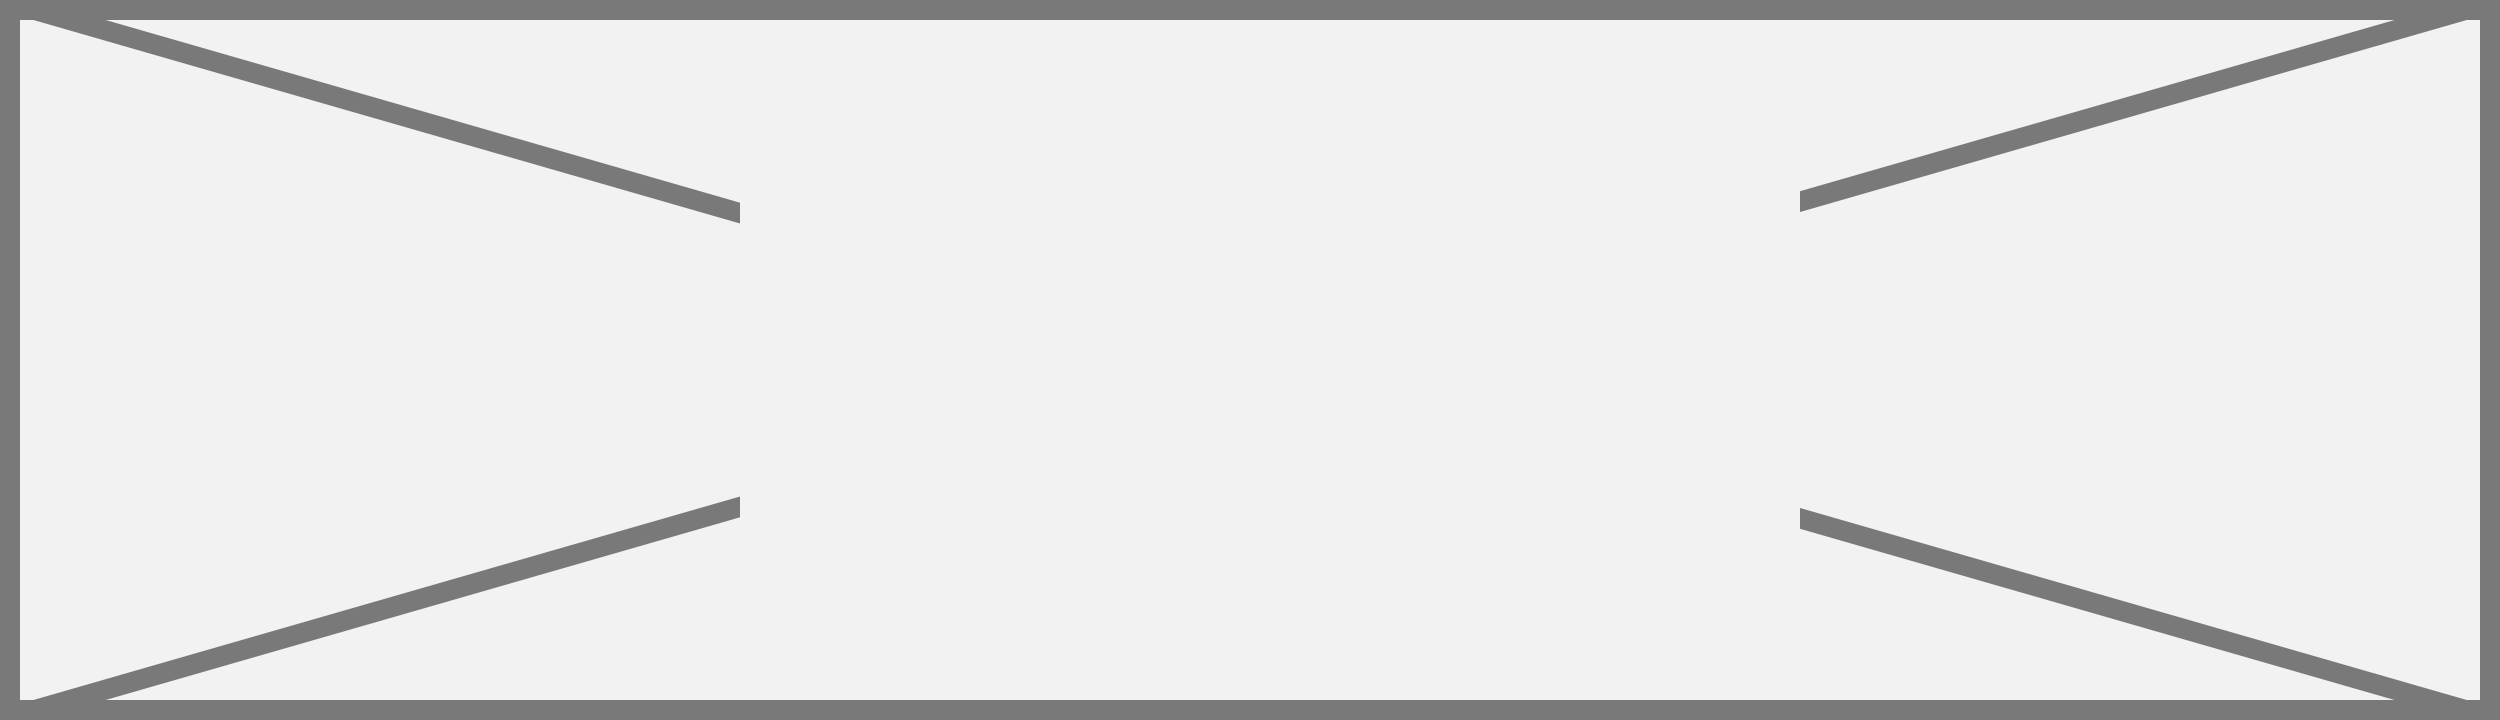
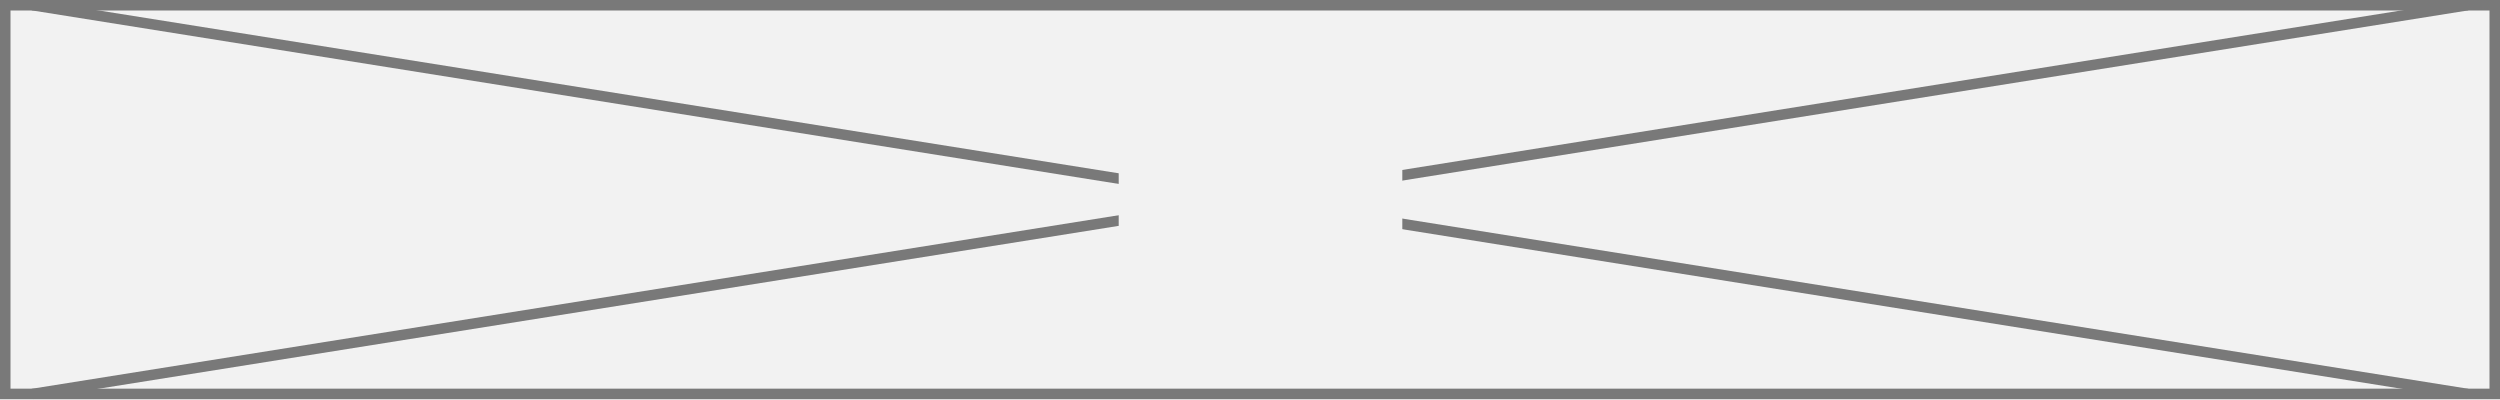
- <svg xmlns="http://www.w3.org/2000/svg" version="1.1" width="125px" height="36px">
+ <svg xmlns="http://www.w3.org/2000/svg" version="1.1" width="238px" height="38px">
  <defs>
-     <mask fill="white" id="clip700">
-       <path d="M 1487 335  L 1540 335  L 1540 357  L 1487 357  Z M 1450 327  L 1575 327  L 1575 363  L 1450 363  Z " fill-rule="evenodd" />
+     <mask fill="white" id="clip781">
+       <path d="M 602.5 671  L 629.5 671  L 629.5 693  L 602.5 693  Z M 496 662  L 734 662  L 734 700  L 496 700  Z " fill-rule="evenodd" />
    </mask>
  </defs>
-   <g transform="matrix(1 0 0 1 -1450 -327 )">
-     <path d="M 1450.5 327.5  L 1574.5 327.5  L 1574.5 362.5  L 1450.5 362.5  L 1450.5 327.5  Z " fill-rule="nonzero" fill="#f2f2f2" stroke="none" />
-     <path d="M 1450.5 327.5  L 1574.5 327.5  L 1574.5 362.5  L 1450.5 362.5  L 1450.5 327.5  Z " stroke-width="1" stroke="#797979" fill="none" />
-     <path d="M 1451.668 327.48  L 1573.332 362.52  M 1573.332 327.48  L 1451.668 362.52  " stroke-width="1" stroke="#797979" fill="none" mask="url(#clip700)" />
+   <g transform="matrix(1 0 0 1 -496 -662 )">
+     <path d="M 496.5 662.5  L 733.5 662.5  L 733.5 699.5  L 496.5 699.5  L 496.5 662.5  Z " fill-rule="nonzero" fill="#f2f2f2" stroke="none" />
+     <path d="M 496.5 662.5  L 733.5 662.5  L 733.5 699.5  L 496.5 699.5  L 496.5 662.5  Z " stroke-width="1" stroke="#797979" fill="none" />
+     <path d="M 499.092 662.494  L 730.908 699.506  M 730.908 662.494  L 499.092 699.506  " stroke-width="1" stroke="#797979" fill="none" mask="url(#clip781)" />
  </g>
</svg>
